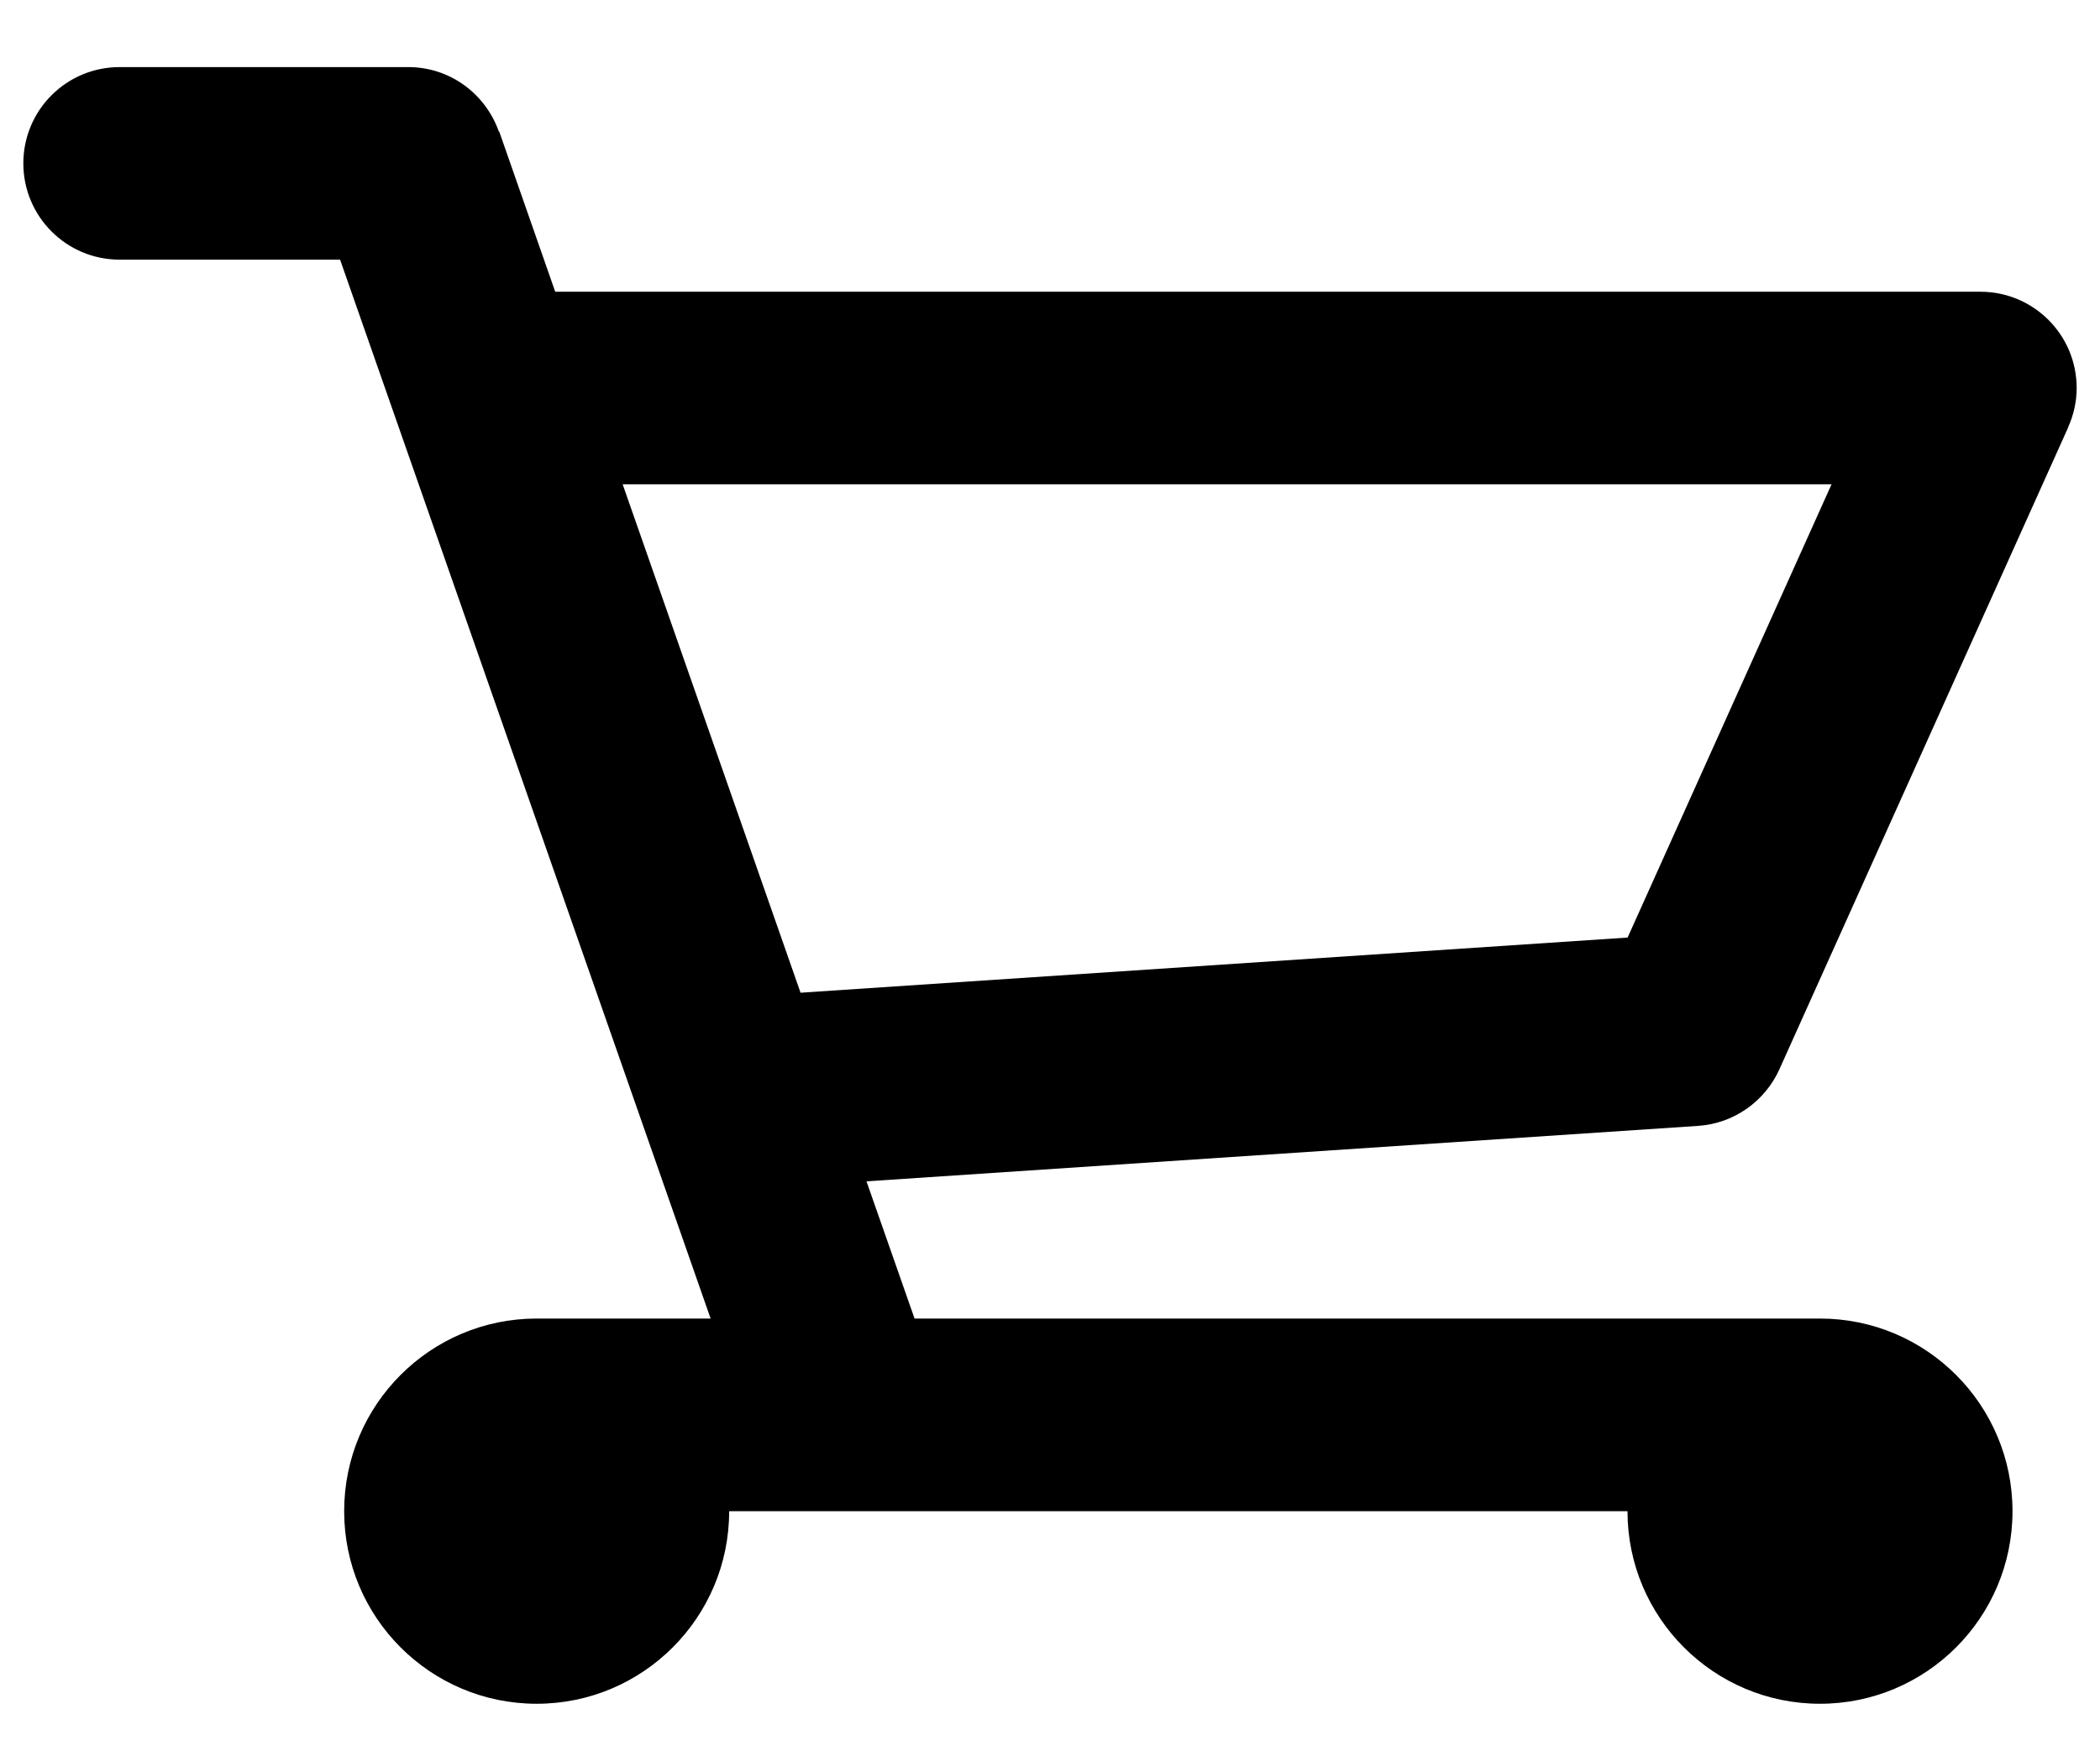
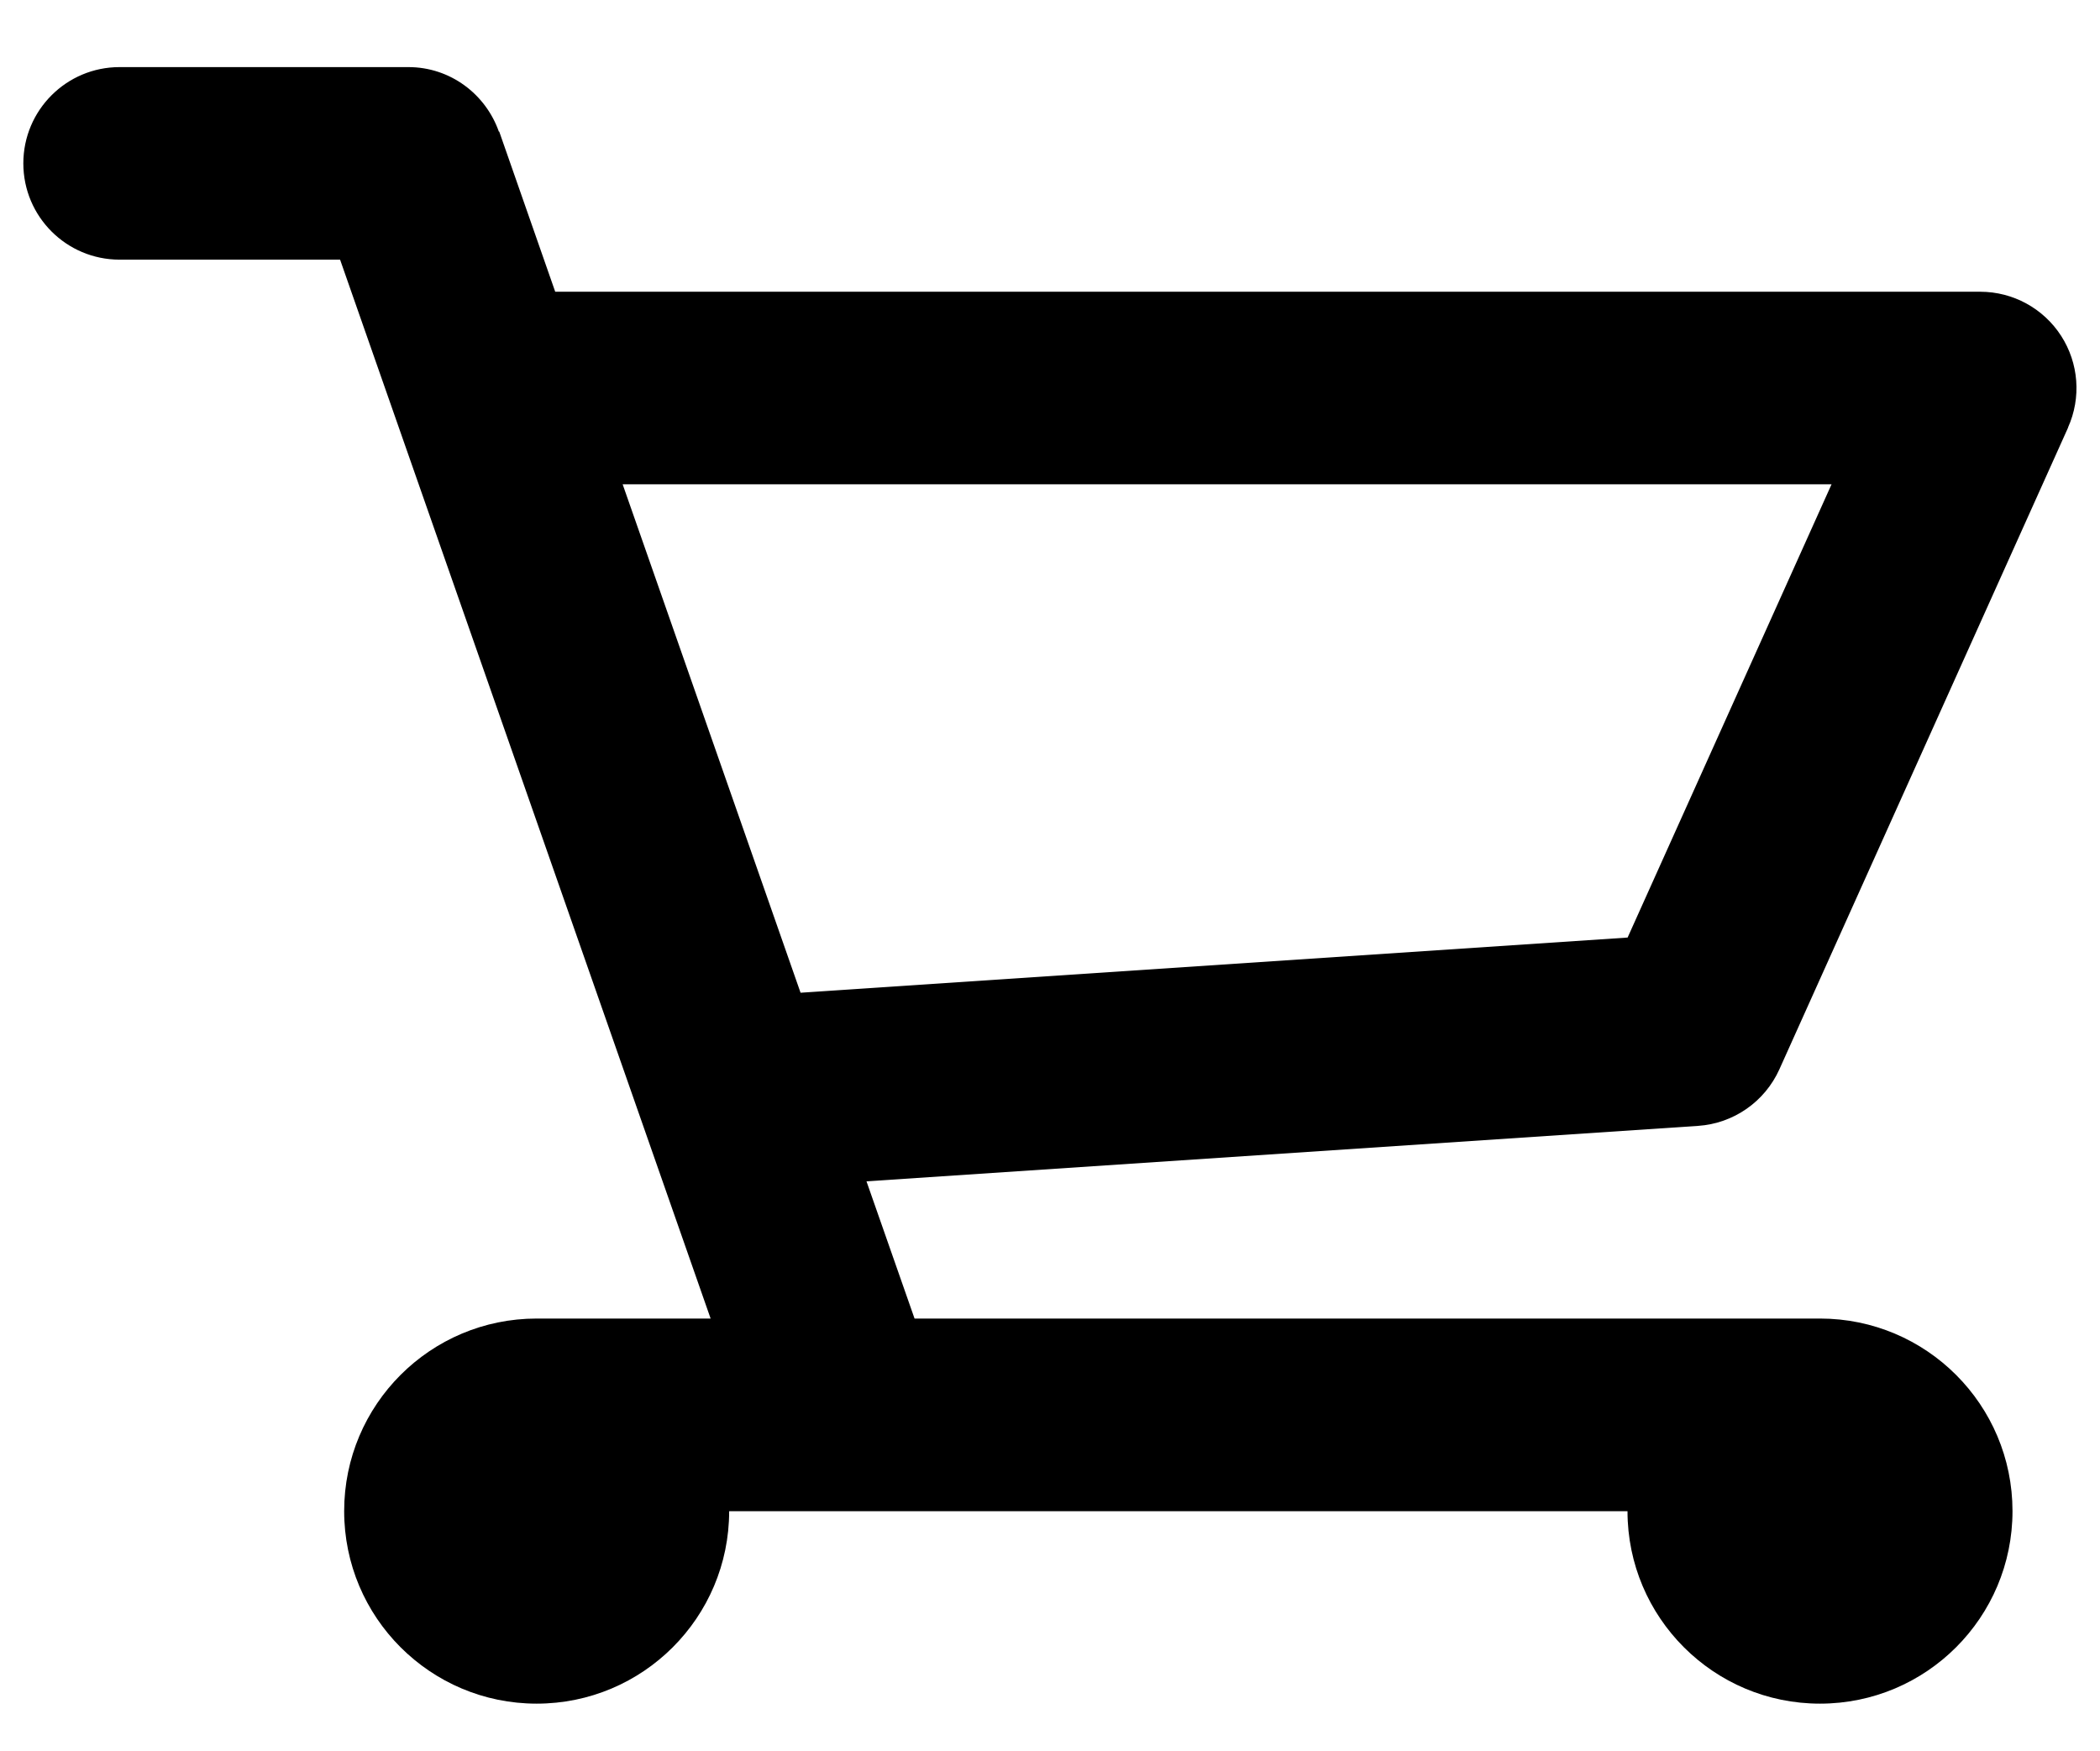
<svg xmlns="http://www.w3.org/2000/svg" viewBox="0 0 18 15">
-   <path d="M17.726,3.663 L17.727,3.663 L15.252,9.163 L15.252,9.163 C15.130,9.434 14.866,9.627 14.555,9.648 L14.555,9.648 L7.427,10.123 L7.839,11.299 L15.600,11.299 C16.511,11.299 17.250,12.038 17.250,12.950 C17.250,13.861 16.511,14.600 15.600,14.600 C14.689,14.600 13.950,13.861 13.950,12.950 L6.250,12.950 C6.250,13.861 5.511,14.600 4.600,14.600 C3.689,14.600 2.950,13.861 2.950,12.950 C2.950,12.038 3.689,11.299 4.600,11.299 L6.091,11.299 L2.915,2.225 L1.025,2.225 C0.569,2.225 0.200,1.855 0.200,1.400 C0.200,0.944 0.569,0.575 1.025,0.575 L3.500,0.575 C3.860,0.575 4.163,0.807 4.276,1.128 L4.279,1.127 L4.759,2.500 L16.975,2.500 C17.431,2.500 17.800,2.869 17.800,3.325 C17.800,3.445 17.773,3.559 17.726,3.663 ZM5.337,4.150 L6.862,8.507 L13.951,8.034 L15.699,4.150 L5.337,4.150 Z" />
+   <path d="M17.726 3.663h.001l-2.475 5.5a.826.826 0 01-.697.485l-7.128.475.412 1.176H15.6a1.65 1.65 0 11-1.65 1.651h-7.7a1.65 1.65 0 11-1.65-1.651h1.491L2.915 2.225h-1.89a.825.825 0 010-1.65H3.5c.36 0 .663.232.776.553l.003-.001.48 1.373h12.216a.825.825 0 01.751 1.163zM5.337 4.15l1.525 4.357 7.089-.473 1.748-3.884H5.337z" />
</svg>
